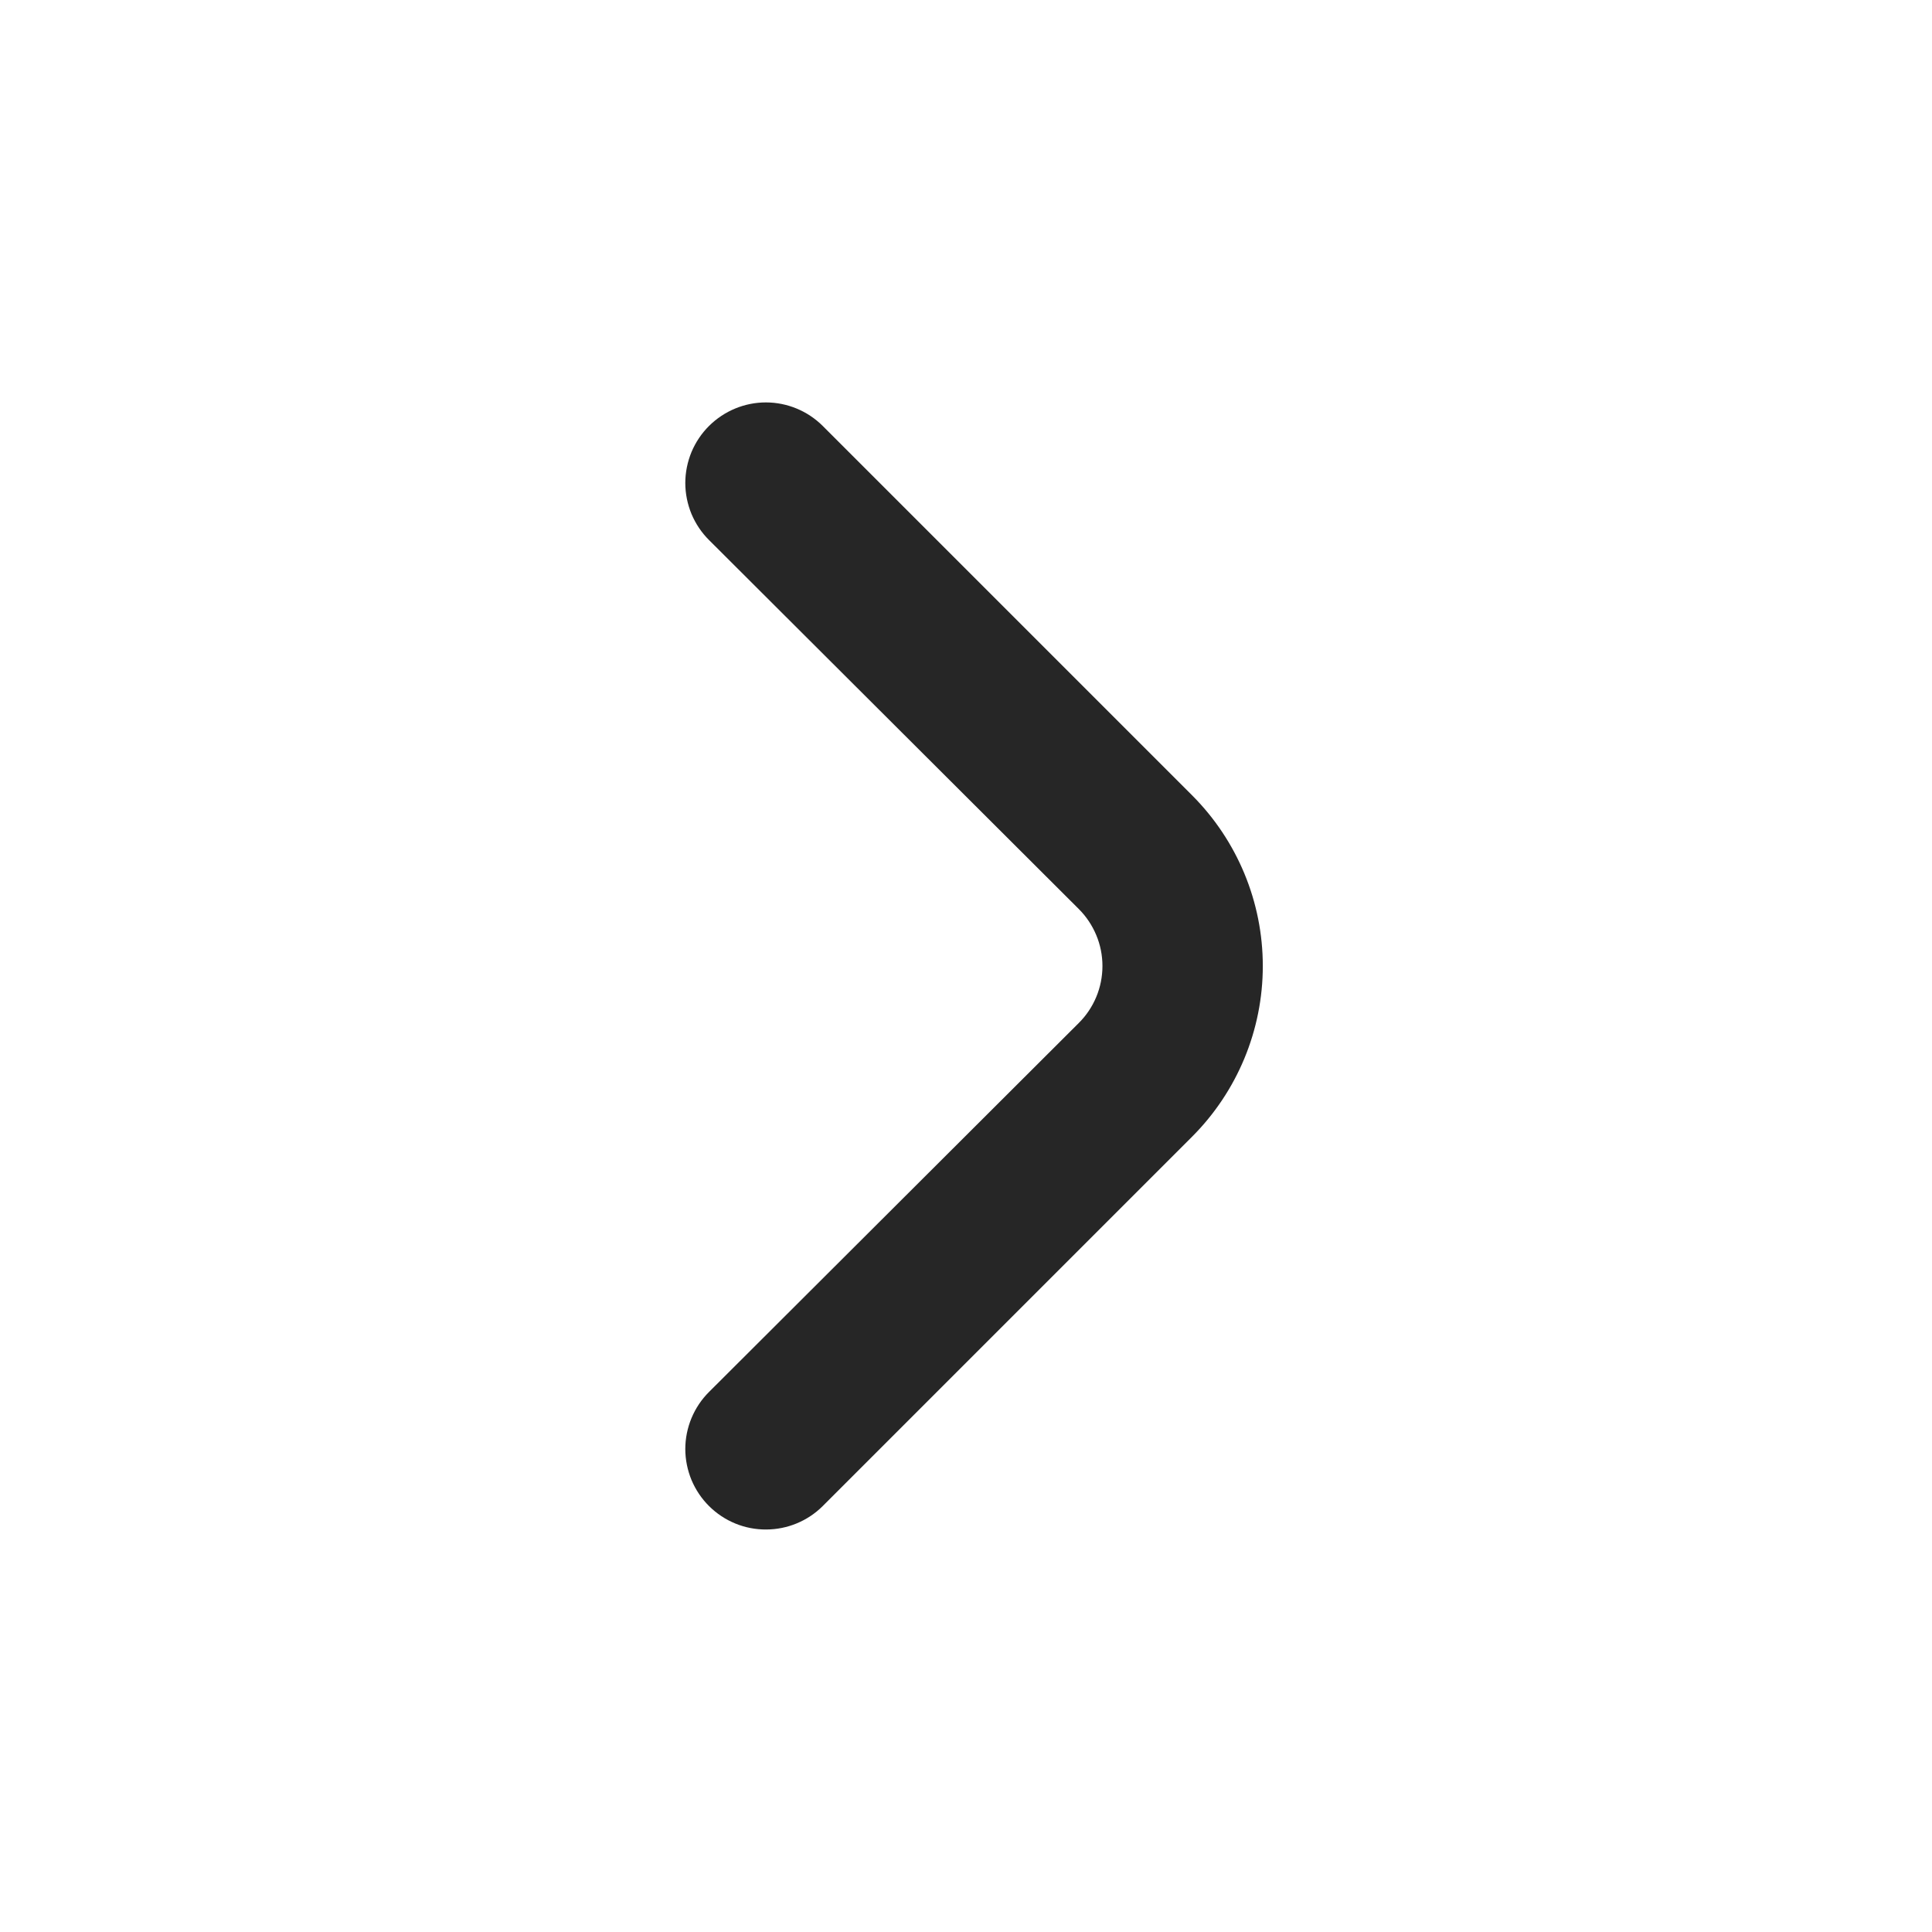
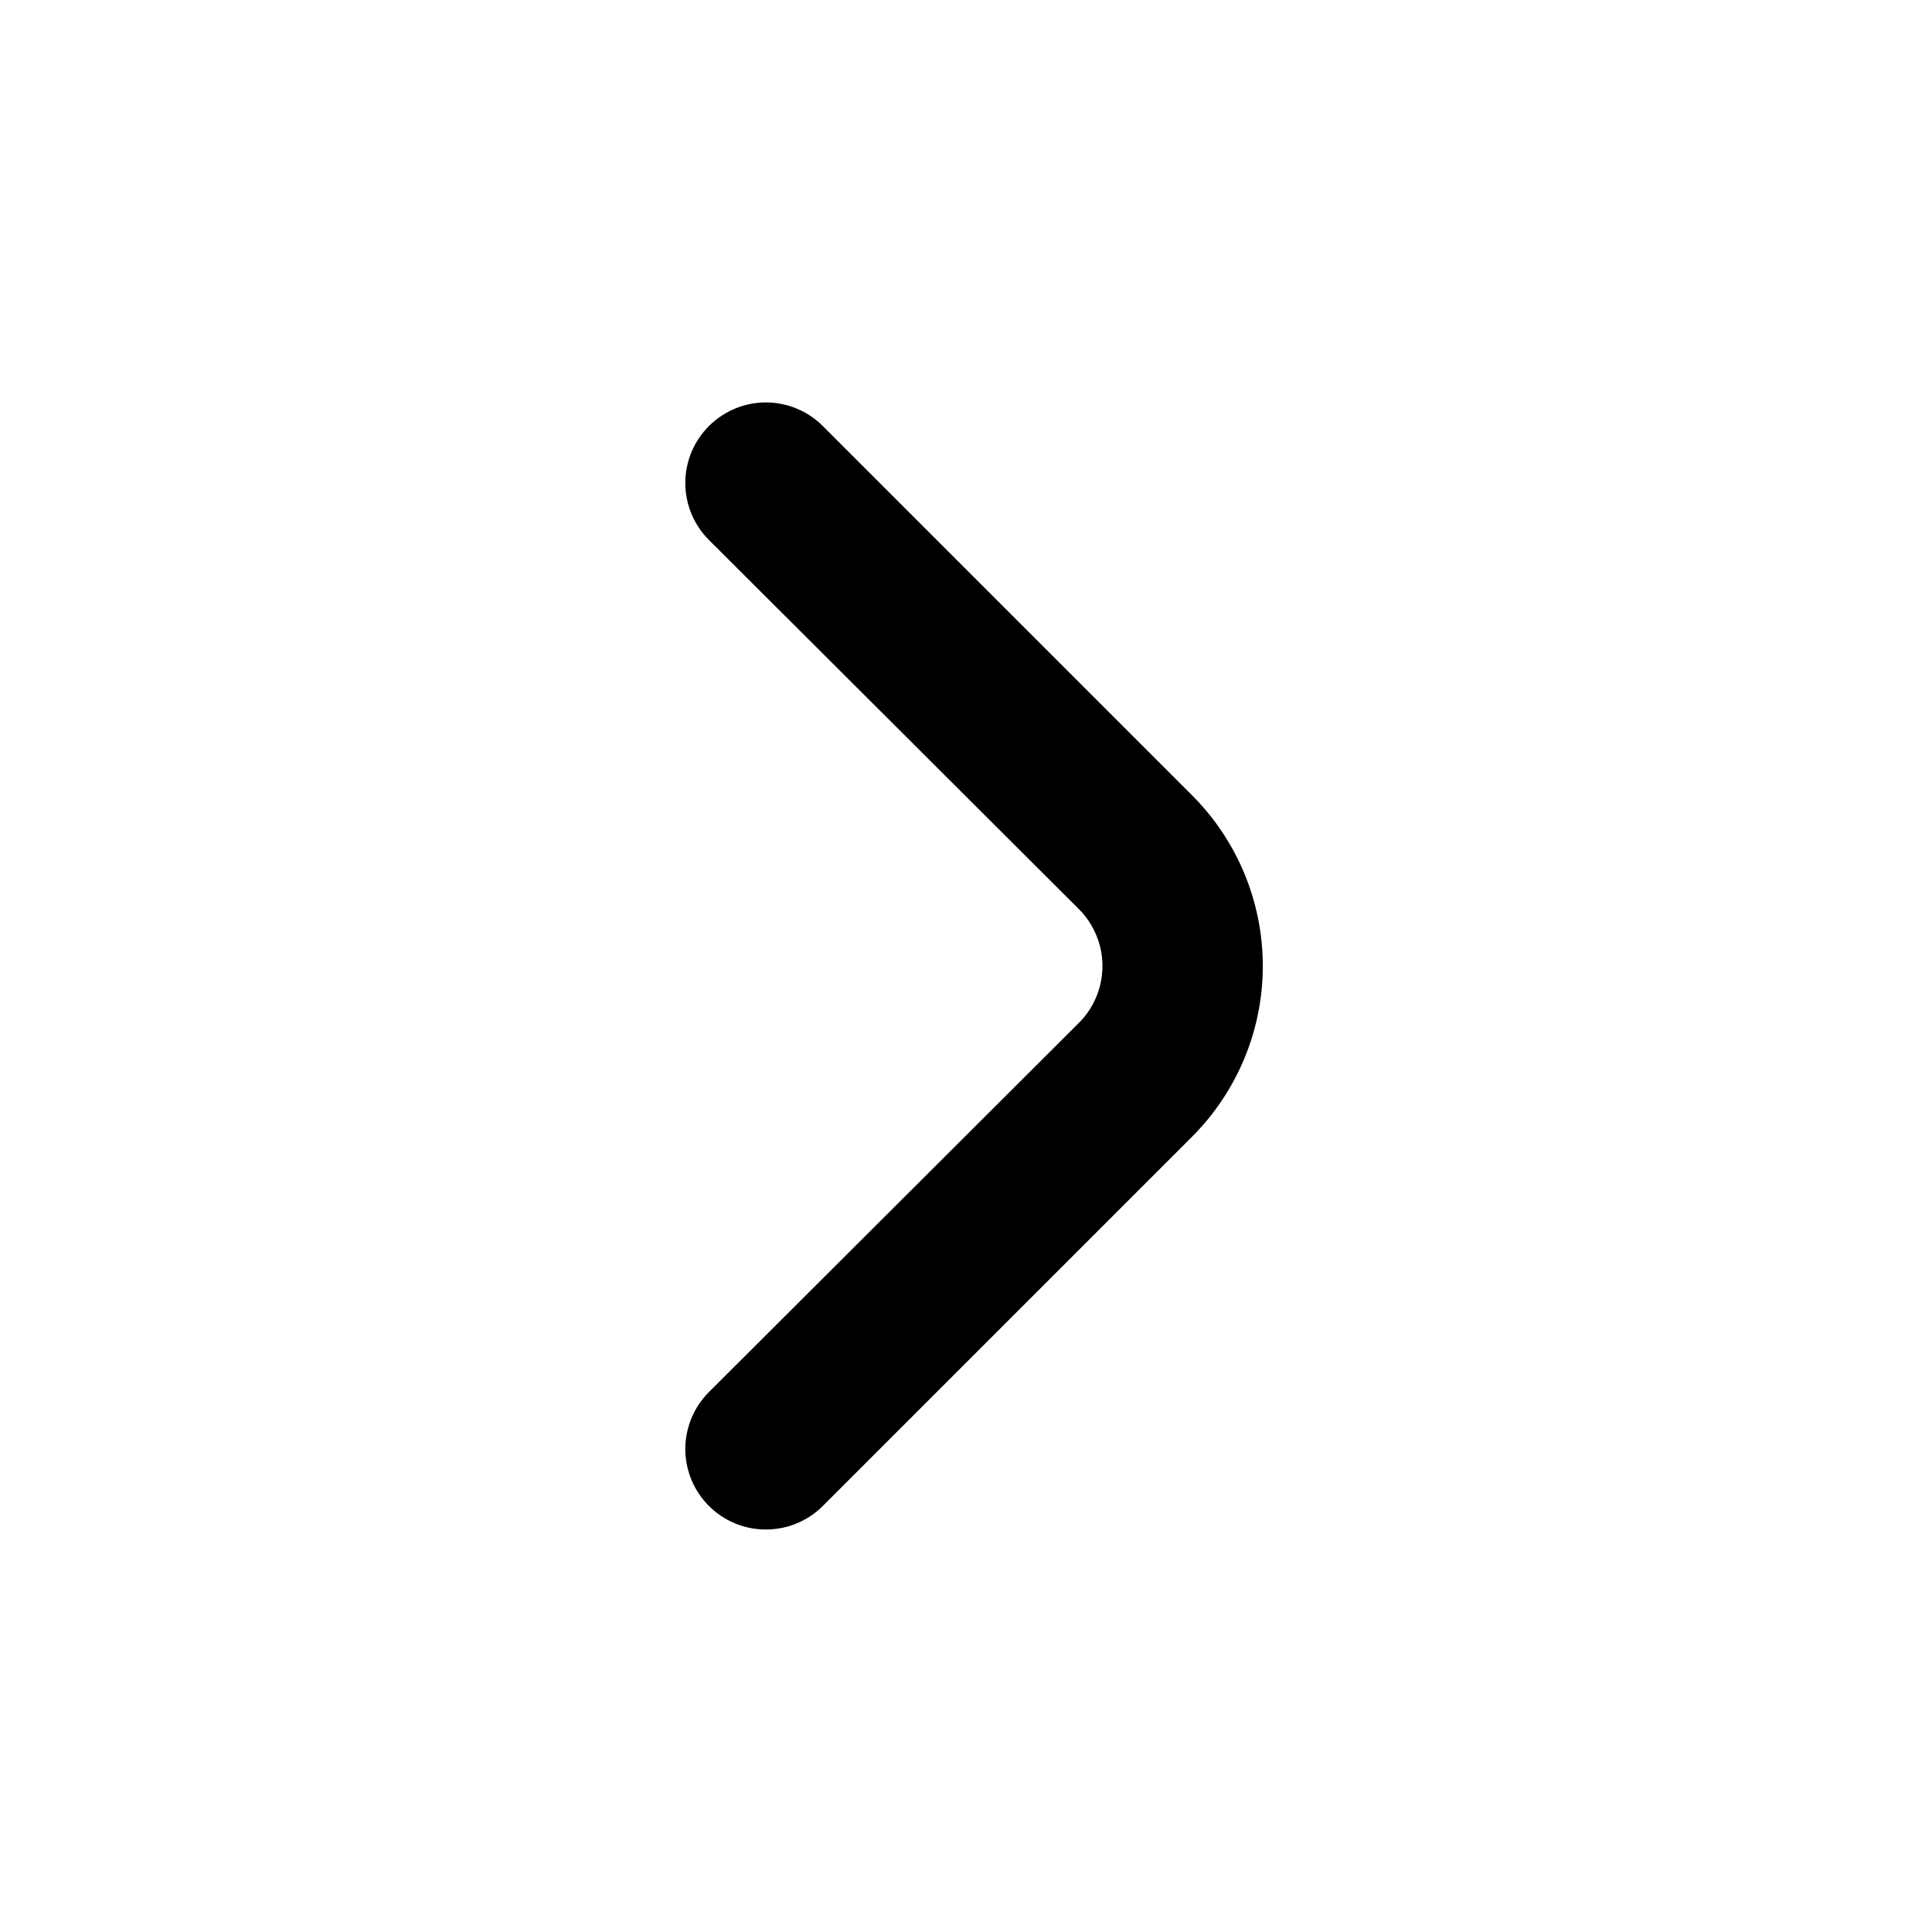
<svg xmlns="http://www.w3.org/2000/svg" width="24" height="24" viewBox="0 0 24 24" fill="none">
-   <path d="M13.399 12.71C13.493 12.617 13.567 12.507 13.618 12.385C13.669 12.263 13.695 12.132 13.695 12C13.695 11.868 13.669 11.737 13.618 11.616C13.567 11.494 13.493 11.383 13.399 11.29L8.809 6.71C8.715 6.617 8.641 6.506 8.59 6.385C8.54 6.263 8.513 6.132 8.513 6C8.513 5.868 8.54 5.737 8.59 5.615C8.641 5.494 8.715 5.383 8.809 5.29C8.997 5.104 9.25 4.999 9.514 4.999C9.778 4.999 10.032 5.104 10.219 5.29L14.809 9.88C15.371 10.443 15.687 11.205 15.687 12C15.687 12.795 15.371 13.557 14.809 14.12L10.219 18.71C10.033 18.895 9.781 18.999 9.519 19C9.388 19.001 9.257 18.976 9.135 18.926C9.013 18.876 8.903 18.803 8.809 18.71C8.715 18.617 8.641 18.506 8.59 18.385C8.54 18.263 8.513 18.132 8.513 18C8.513 17.868 8.54 17.737 8.59 17.616C8.641 17.494 8.715 17.383 8.809 17.29L13.399 12.71Z" fill="#262626" />
+   <path d="M13.399 12.71C13.493 12.617 13.567 12.507 13.618 12.385C13.669 12.263 13.695 12.132 13.695 12C13.695 11.868 13.669 11.737 13.618 11.616C13.567 11.494 13.493 11.383 13.399 11.29L8.809 6.71C8.715 6.617 8.641 6.506 8.59 6.385C8.54 6.263 8.513 6.132 8.513 6C8.513 5.868 8.54 5.737 8.59 5.615C8.641 5.494 8.715 5.383 8.809 5.29C8.997 5.104 9.25 4.999 9.514 4.999C9.778 4.999 10.032 5.104 10.219 5.29L14.809 9.88C15.371 10.443 15.687 11.205 15.687 12C15.687 12.795 15.371 13.557 14.809 14.12L10.219 18.71C10.033 18.895 9.781 18.999 9.519 19C9.388 19.001 9.257 18.976 9.135 18.926C9.013 18.876 8.903 18.803 8.809 18.71C8.715 18.617 8.641 18.506 8.59 18.385C8.54 18.263 8.513 18.132 8.513 18C8.513 17.868 8.54 17.737 8.59 17.616C8.641 17.494 8.715 17.383 8.809 17.29L13.399 12.71Z" fill="currentColor" />
</svg>
